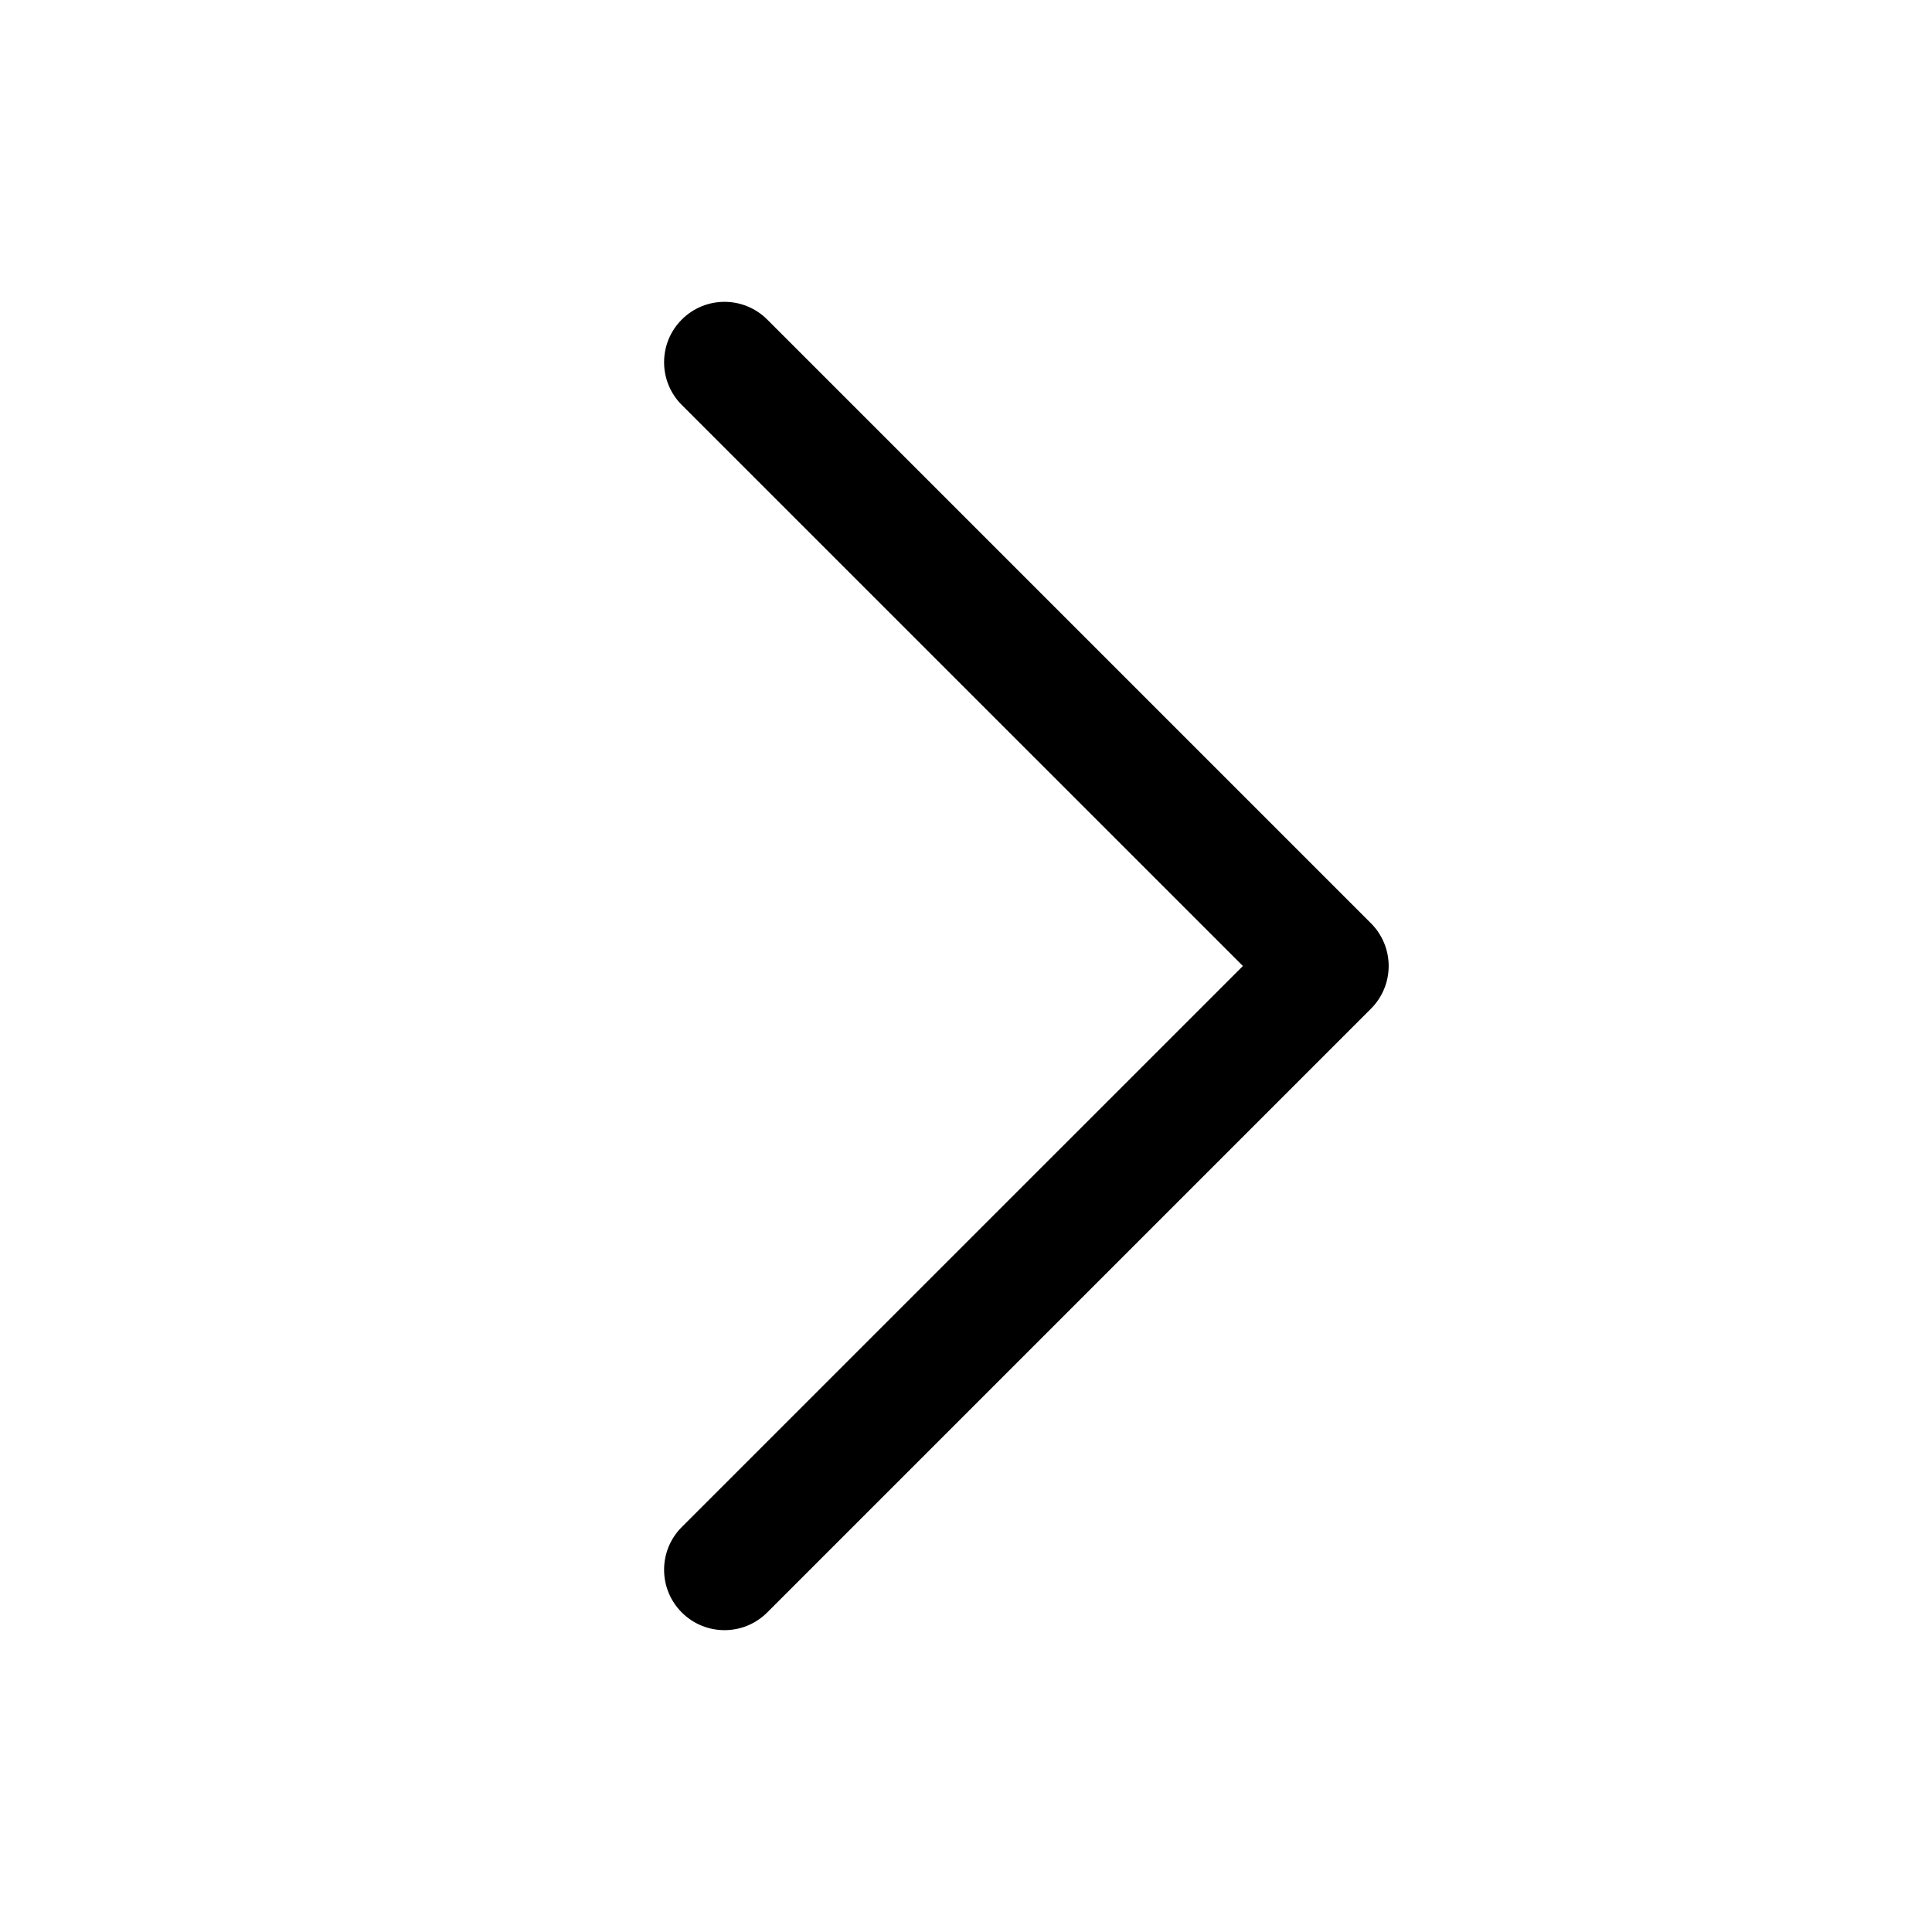
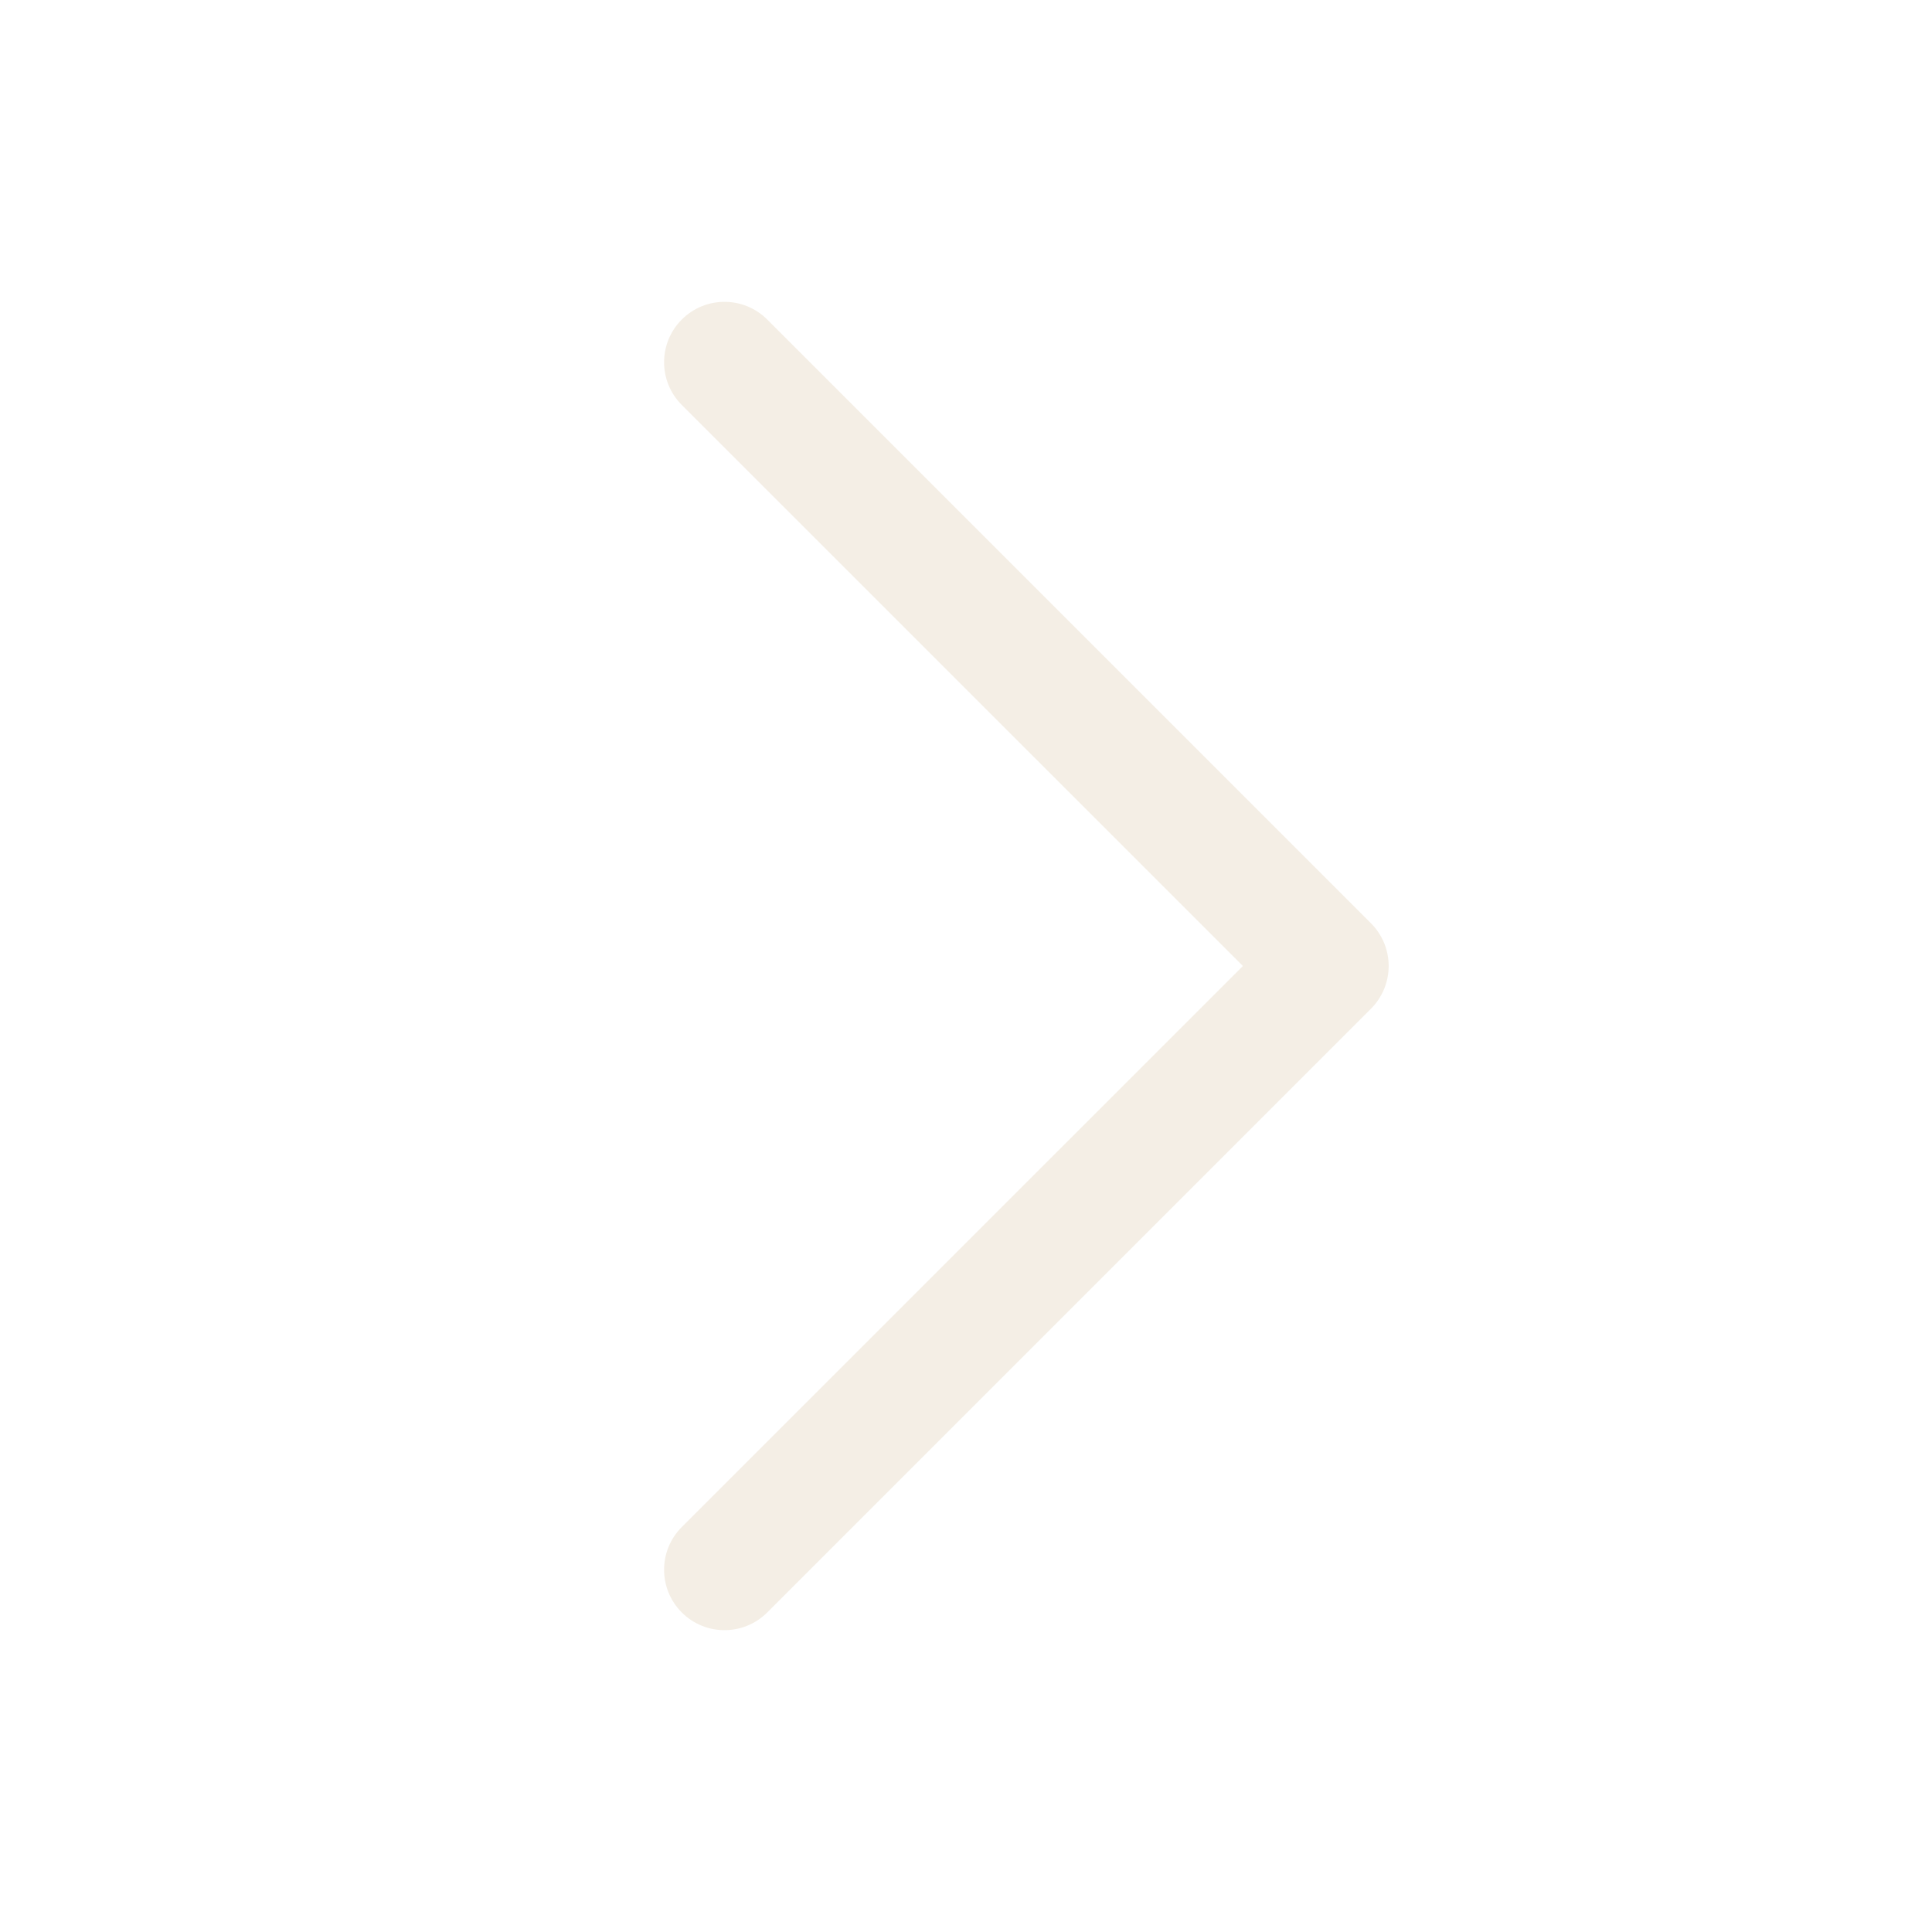
- <svg xmlns="http://www.w3.org/2000/svg" viewBox="0 0 256 256" fill="currentColor">
+ <svg xmlns="http://www.w3.org/2000/svg" viewBox="0 0 256 256" fill="#f4eee5">
  <path d="M181.66,133.66l-80,80a8,8,0,0,1-11.32-11.32L164.69,128,90.34,53.66a8,8,0,0,1,11.32-11.32l80,80A8,8,0,0,1,181.66,133.66Z" />
</svg>
